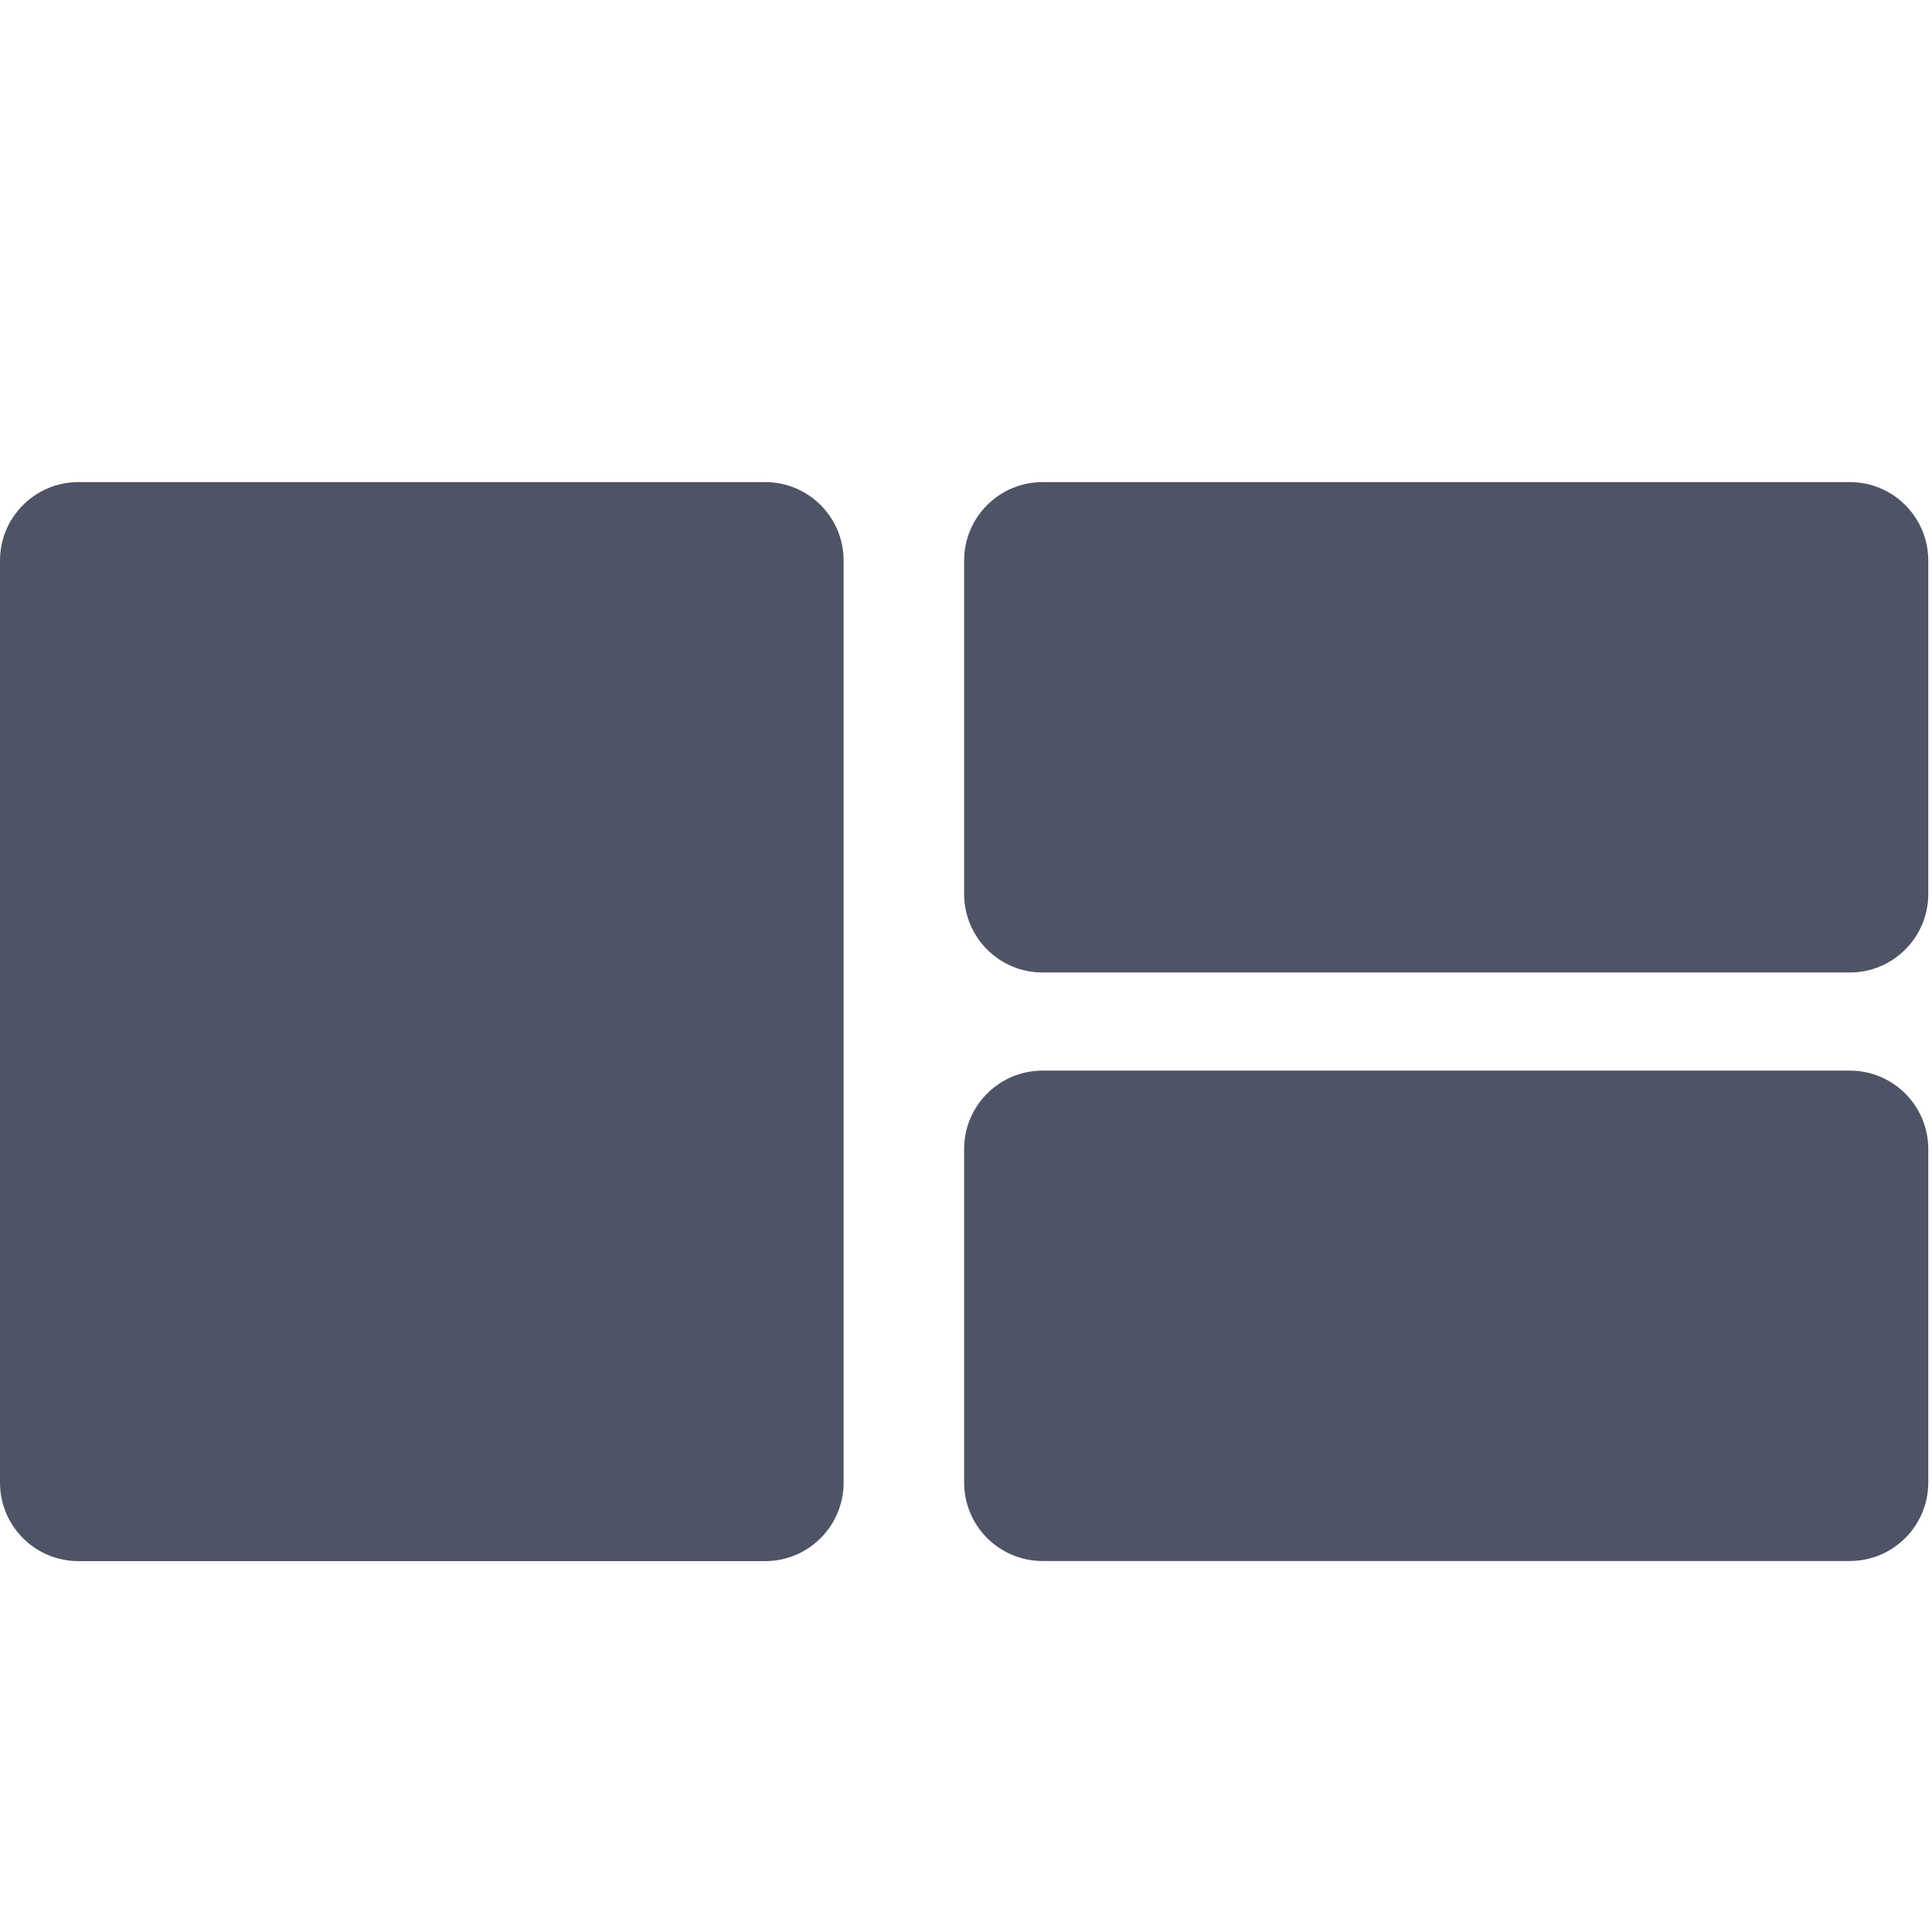
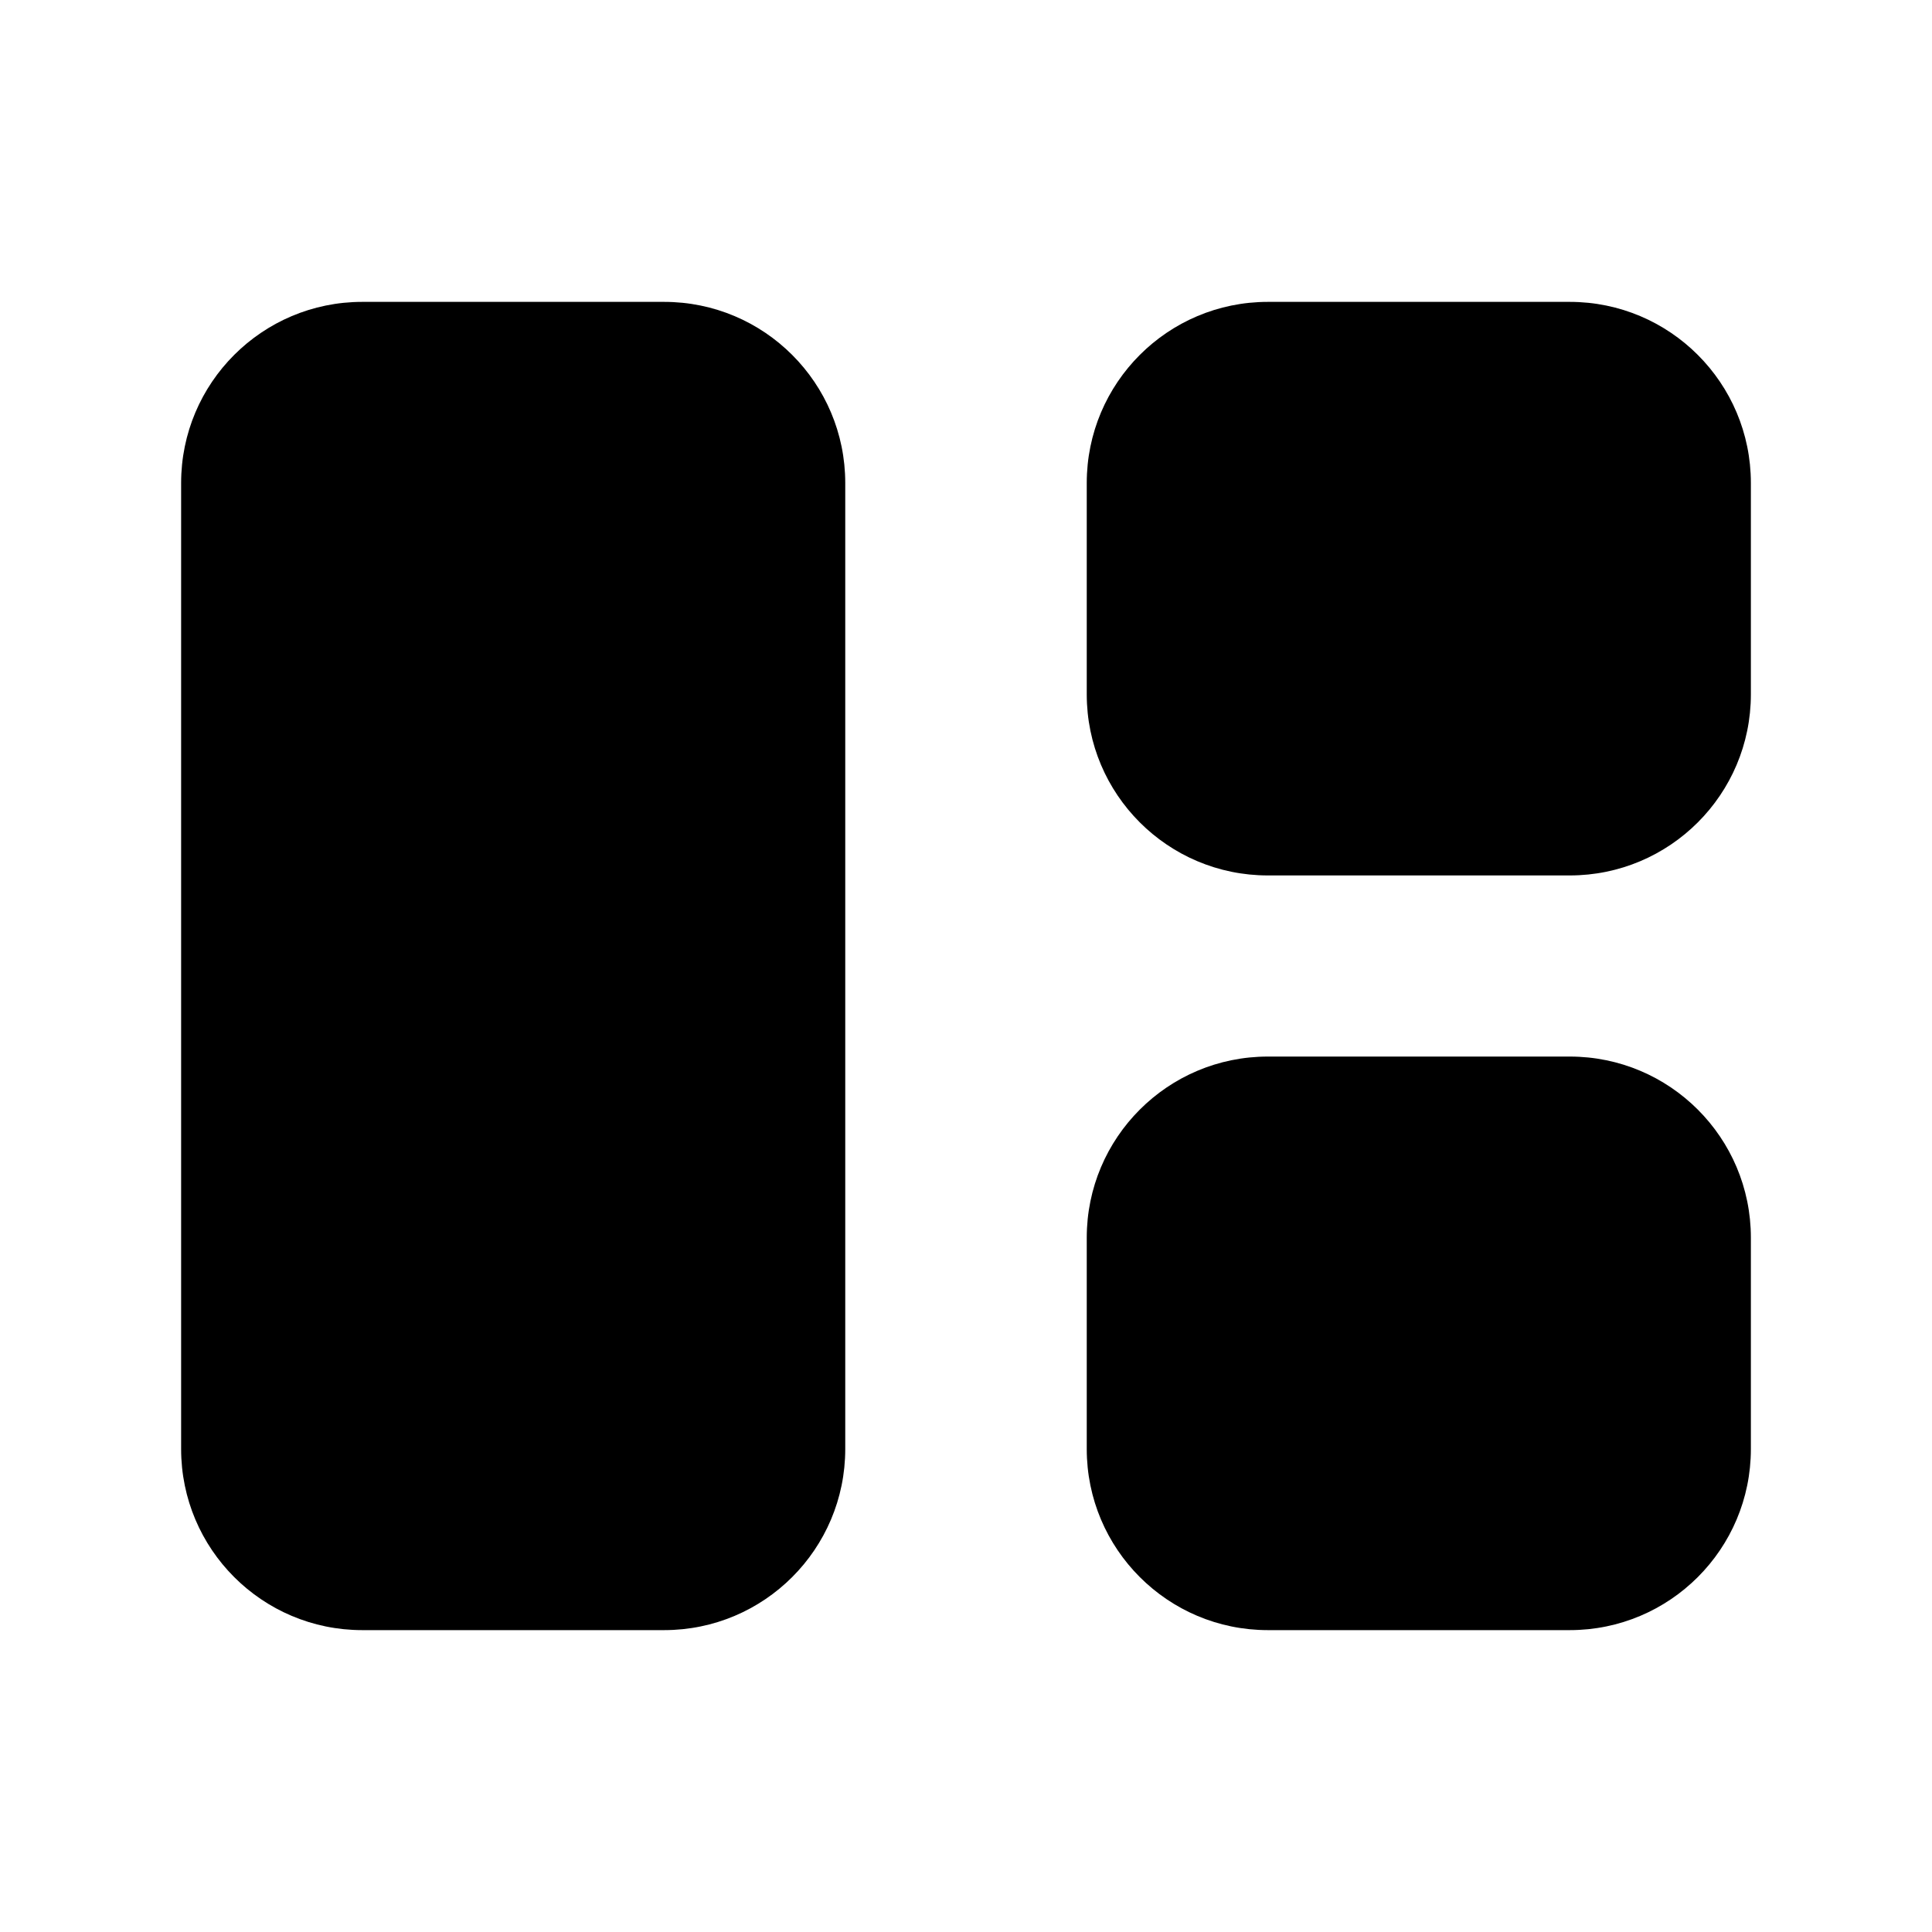
- <svg xmlns="http://www.w3.org/2000/svg" xmlns:ns1="http://www.openswatchbook.org/uri/2009/osb" width="16.031" version="1.1" style="enable-background:new" id="svg7384" height="16">
-   <defs id="defs7386">
-     <linearGradient ns1:paint="solid" id="linearGradient8297">
-       <stop style="stop-color:#000000;stop-opacity:1;" offset="0" id="stop8295" />
-     </linearGradient>
-     <linearGradient ns1:paint="solid" id="linearGradient6882">
-       <stop style="stop-color:#555555;stop-opacity:1;" offset="0" id="stop6884" />
-     </linearGradient>
-     <linearGradient ns1:paint="solid" id="linearGradient5606">
-       <stop style="stop-color:#000000;stop-opacity:1;" offset="0" id="stop5608" />
-     </linearGradient>
-     <filter style="color-interpolation-filters:sRGB" id="filter7554">
-       <feBlend mode="darken" in2="BackgroundImage" id="feBlend7556" />
-     </filter>
-   </defs>
-   <g transform="translate(-1124,555)" style="display:inline" id="layer9" />
-   <g transform="translate(-1124,555)" style="display:inline;filter:url(#filter7554)" id="layer10" />
-   <g transform="translate(-883,-62)" style="display:inline" id="layer1" />
-   <g transform="translate(-1124,555)" style="display:inline" id="layer14" />
-   <g transform="translate(-1124,555)" style="display:inline" id="layer15" />
-   <g transform="translate(-1124,555)" style="display:inline" id="g71291" />
-   <g transform="translate(-883,88)" style="display:inline" id="layer2" />
-   <rect height="8.953" id="rect3158" ry="0.651" style="fill:#4c5263;fill-opacity:0.988;stroke:none;stroke-width:102.291;stroke-miterlimit:4;stroke-dasharray:none;stroke-opacity:1" width="7" x="0" y="4" />
-   <rect height="4.069" id="rect3160" ry="0.651" style="fill:#4c5263;fill-opacity:0.988;stroke:none;stroke-width:102.291;stroke-miterlimit:4;stroke-dasharray:none;stroke-opacity:1" width="8" x="8" y="4" />
-   <rect height="4.069" id="rect3162" ry="0.651" style="fill:#4c5263;fill-opacity:0.988;stroke:none;stroke-width:102.291;stroke-miterlimit:4;stroke-dasharray:none;stroke-opacity:1" width="8" x="8" y="8.883" />
-   <g transform="translate(-1124,555)" style="display:inline" id="layer12" />
+ <svg xmlns="http://www.w3.org/2000/svg" width="16" height="16" viewBox="0 0 16 16" fill="none">
+   <g fill="currentColor">
+     <rect x="1.5" y="2.5" width="5.5" height="11" rx="1.5" />
+     <rect x="9" y="2.5" width="5.5" height="4.75" rx="1.5" />
+     <rect x="9" y="8.75" width="5.5" height="4.75" rx="1.5" />
+   </g>
</svg>
